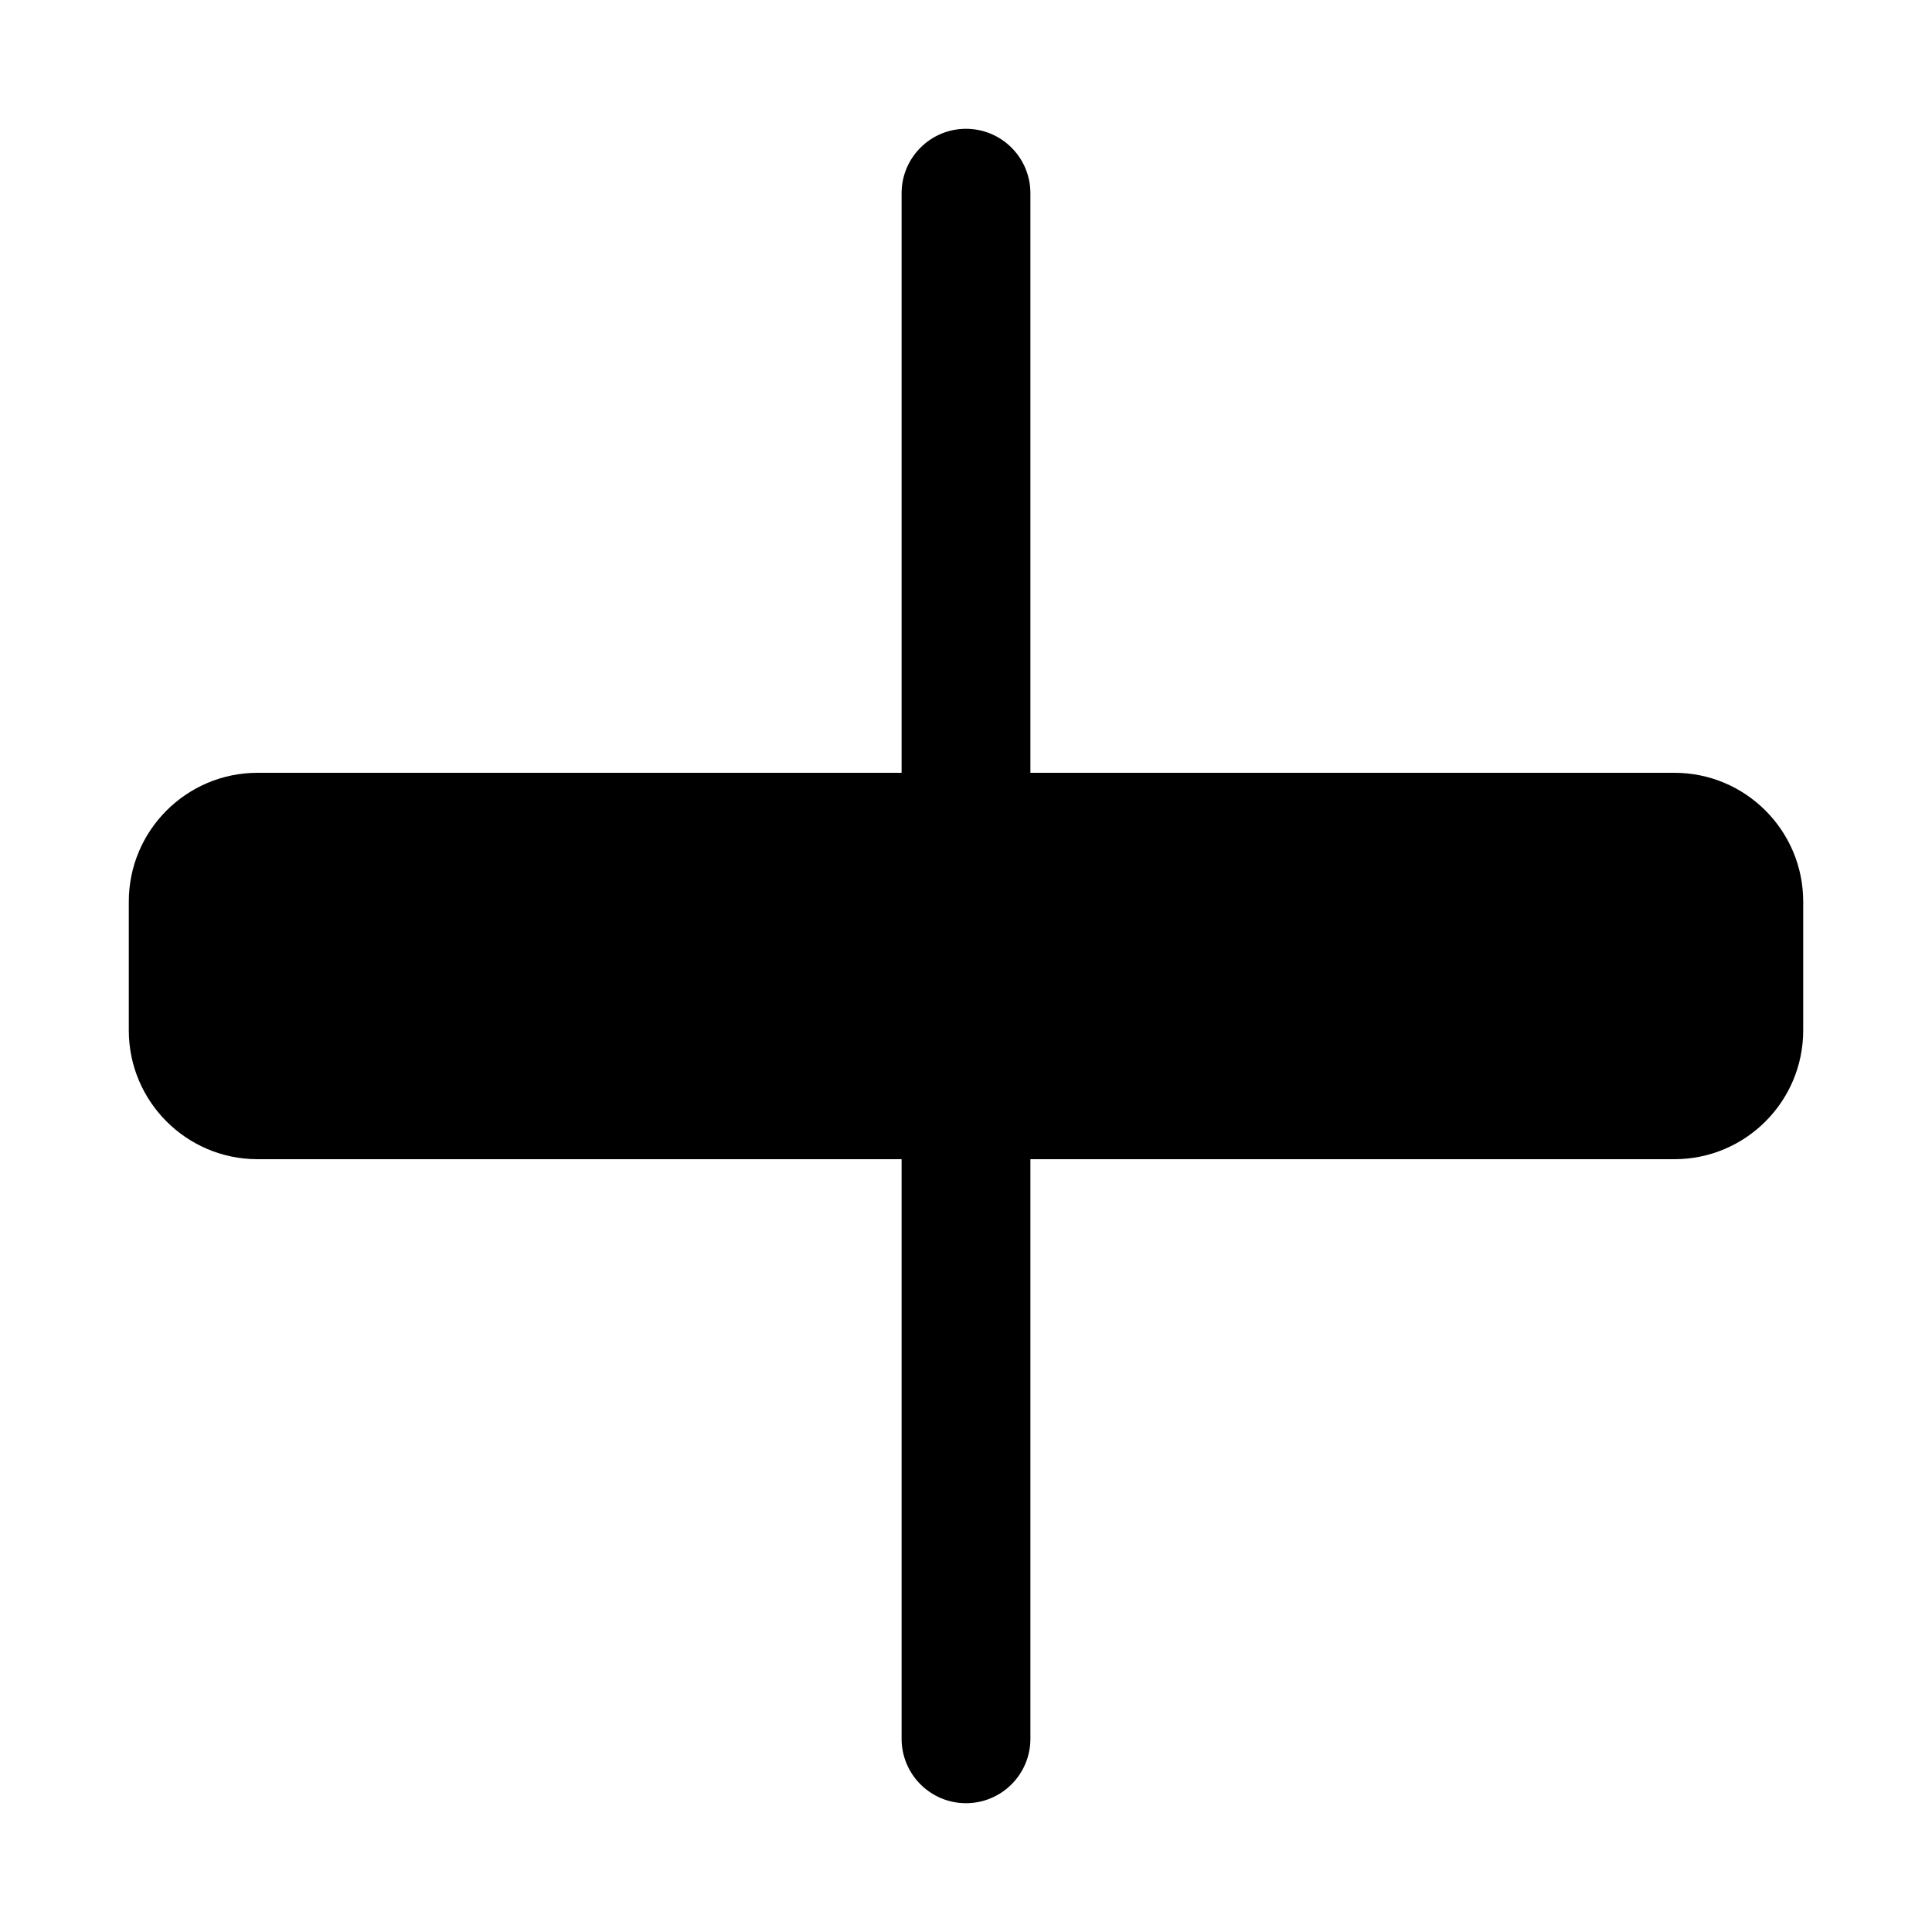
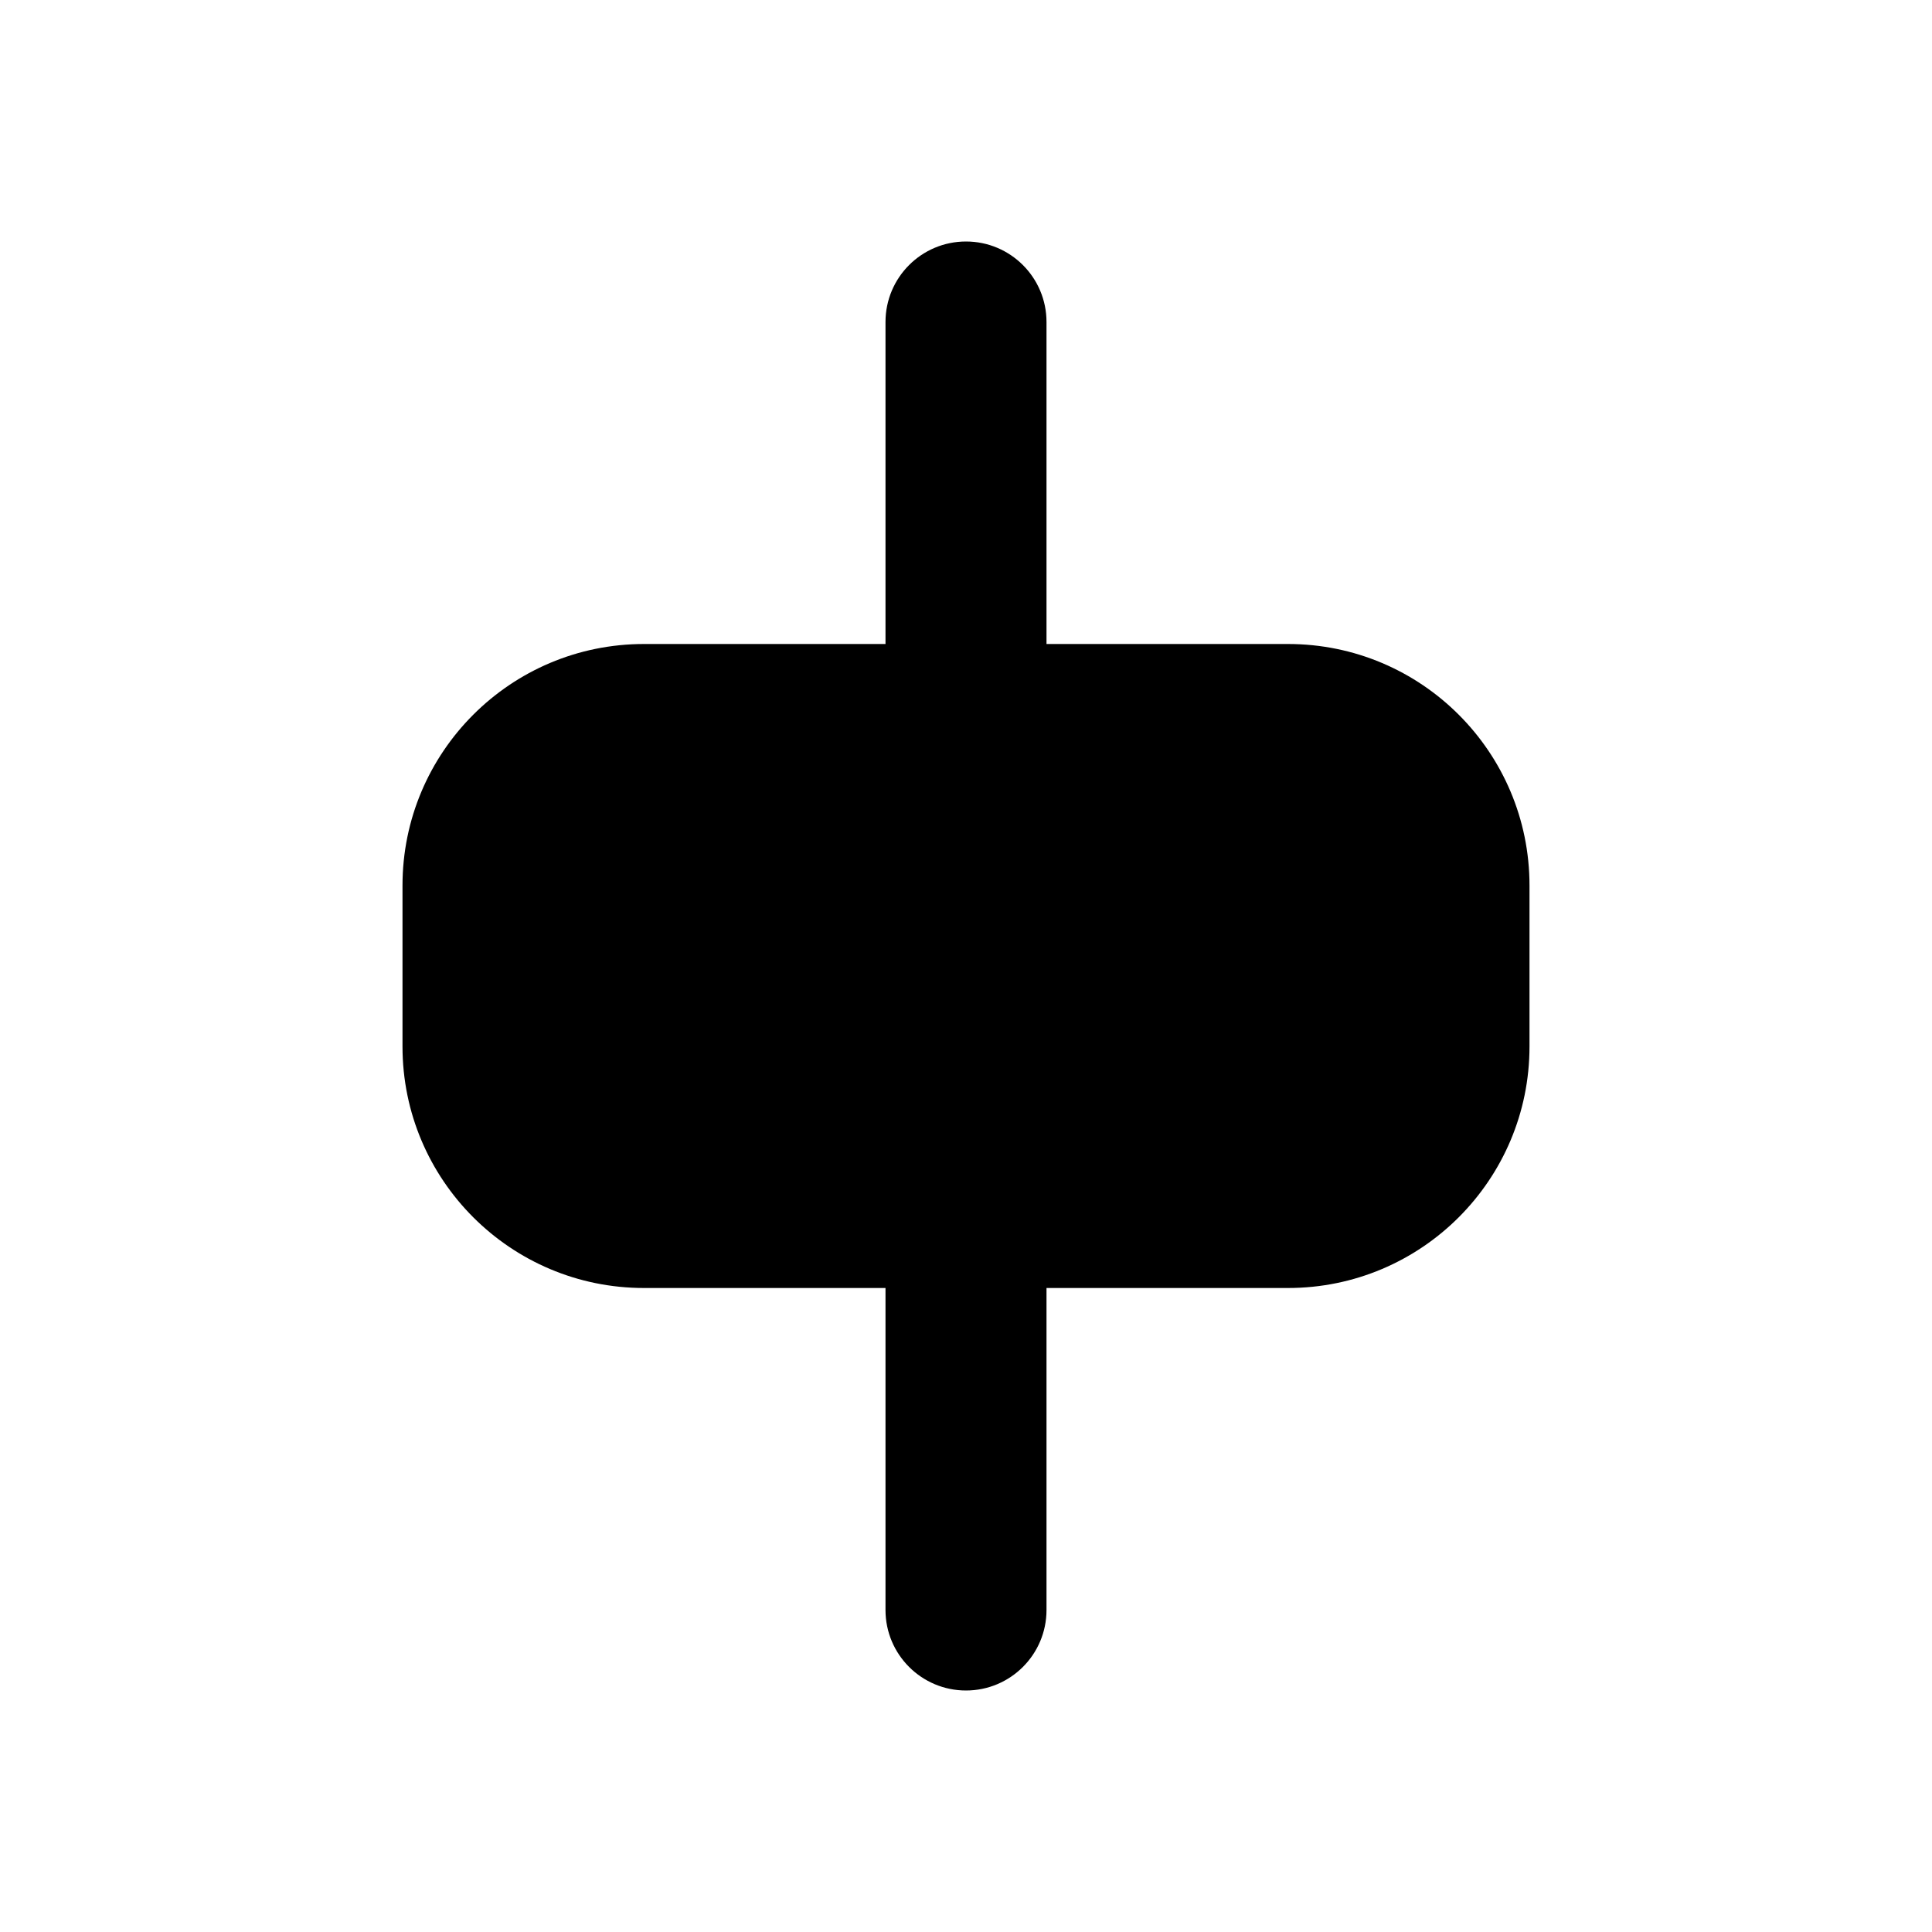
- <svg xmlns="http://www.w3.org/2000/svg" width="15" height="15" viewBox="0 0 15 15" fill="none">
-   <path d="M2 6C1.448 6 1 6.448 1 7L1 8C1 8.552 1.448 9 2 9L7 9L7 13.5C7 13.776 7.224 14 7.5 14C7.776 14 8 13.776 8 13.5L8 9L13 9C13.552 9 14 8.552 14 8L14 7C14 6.448 13.552 6 13 6L8 6L8 1.5C8 1.224 7.776 1 7.5 1C7.224 1 7 1.224 7 1.5L7 6L2 6Z" fill="currentColor" fill-rule="evenodd" clip-rule="evenodd" />
+ <svg xmlns="http://www.w3.org/2000/svg" width="24" height="24" viewBox="0 0 24 24" fill="currentColor" class="icon icon-tabler icons-tabler-filled icon-tabler-layout-align-center">
+   <path stroke="none" d="M0 0h24v24H0z" fill="none" />
+   <path d="M12 3a1 1 0 0 1 1 1v4h3a3 3 0 0 1 3 3v2a3 3 0 0 1 -3 3h-3v4a1 1 0 0 1 -2 0v-4h-3a3 3 0 0 1 -3 -3v-2a3 3 0 0 1 3 -3h3v-4a1 1 0 0 1 1 -1" />
</svg>
